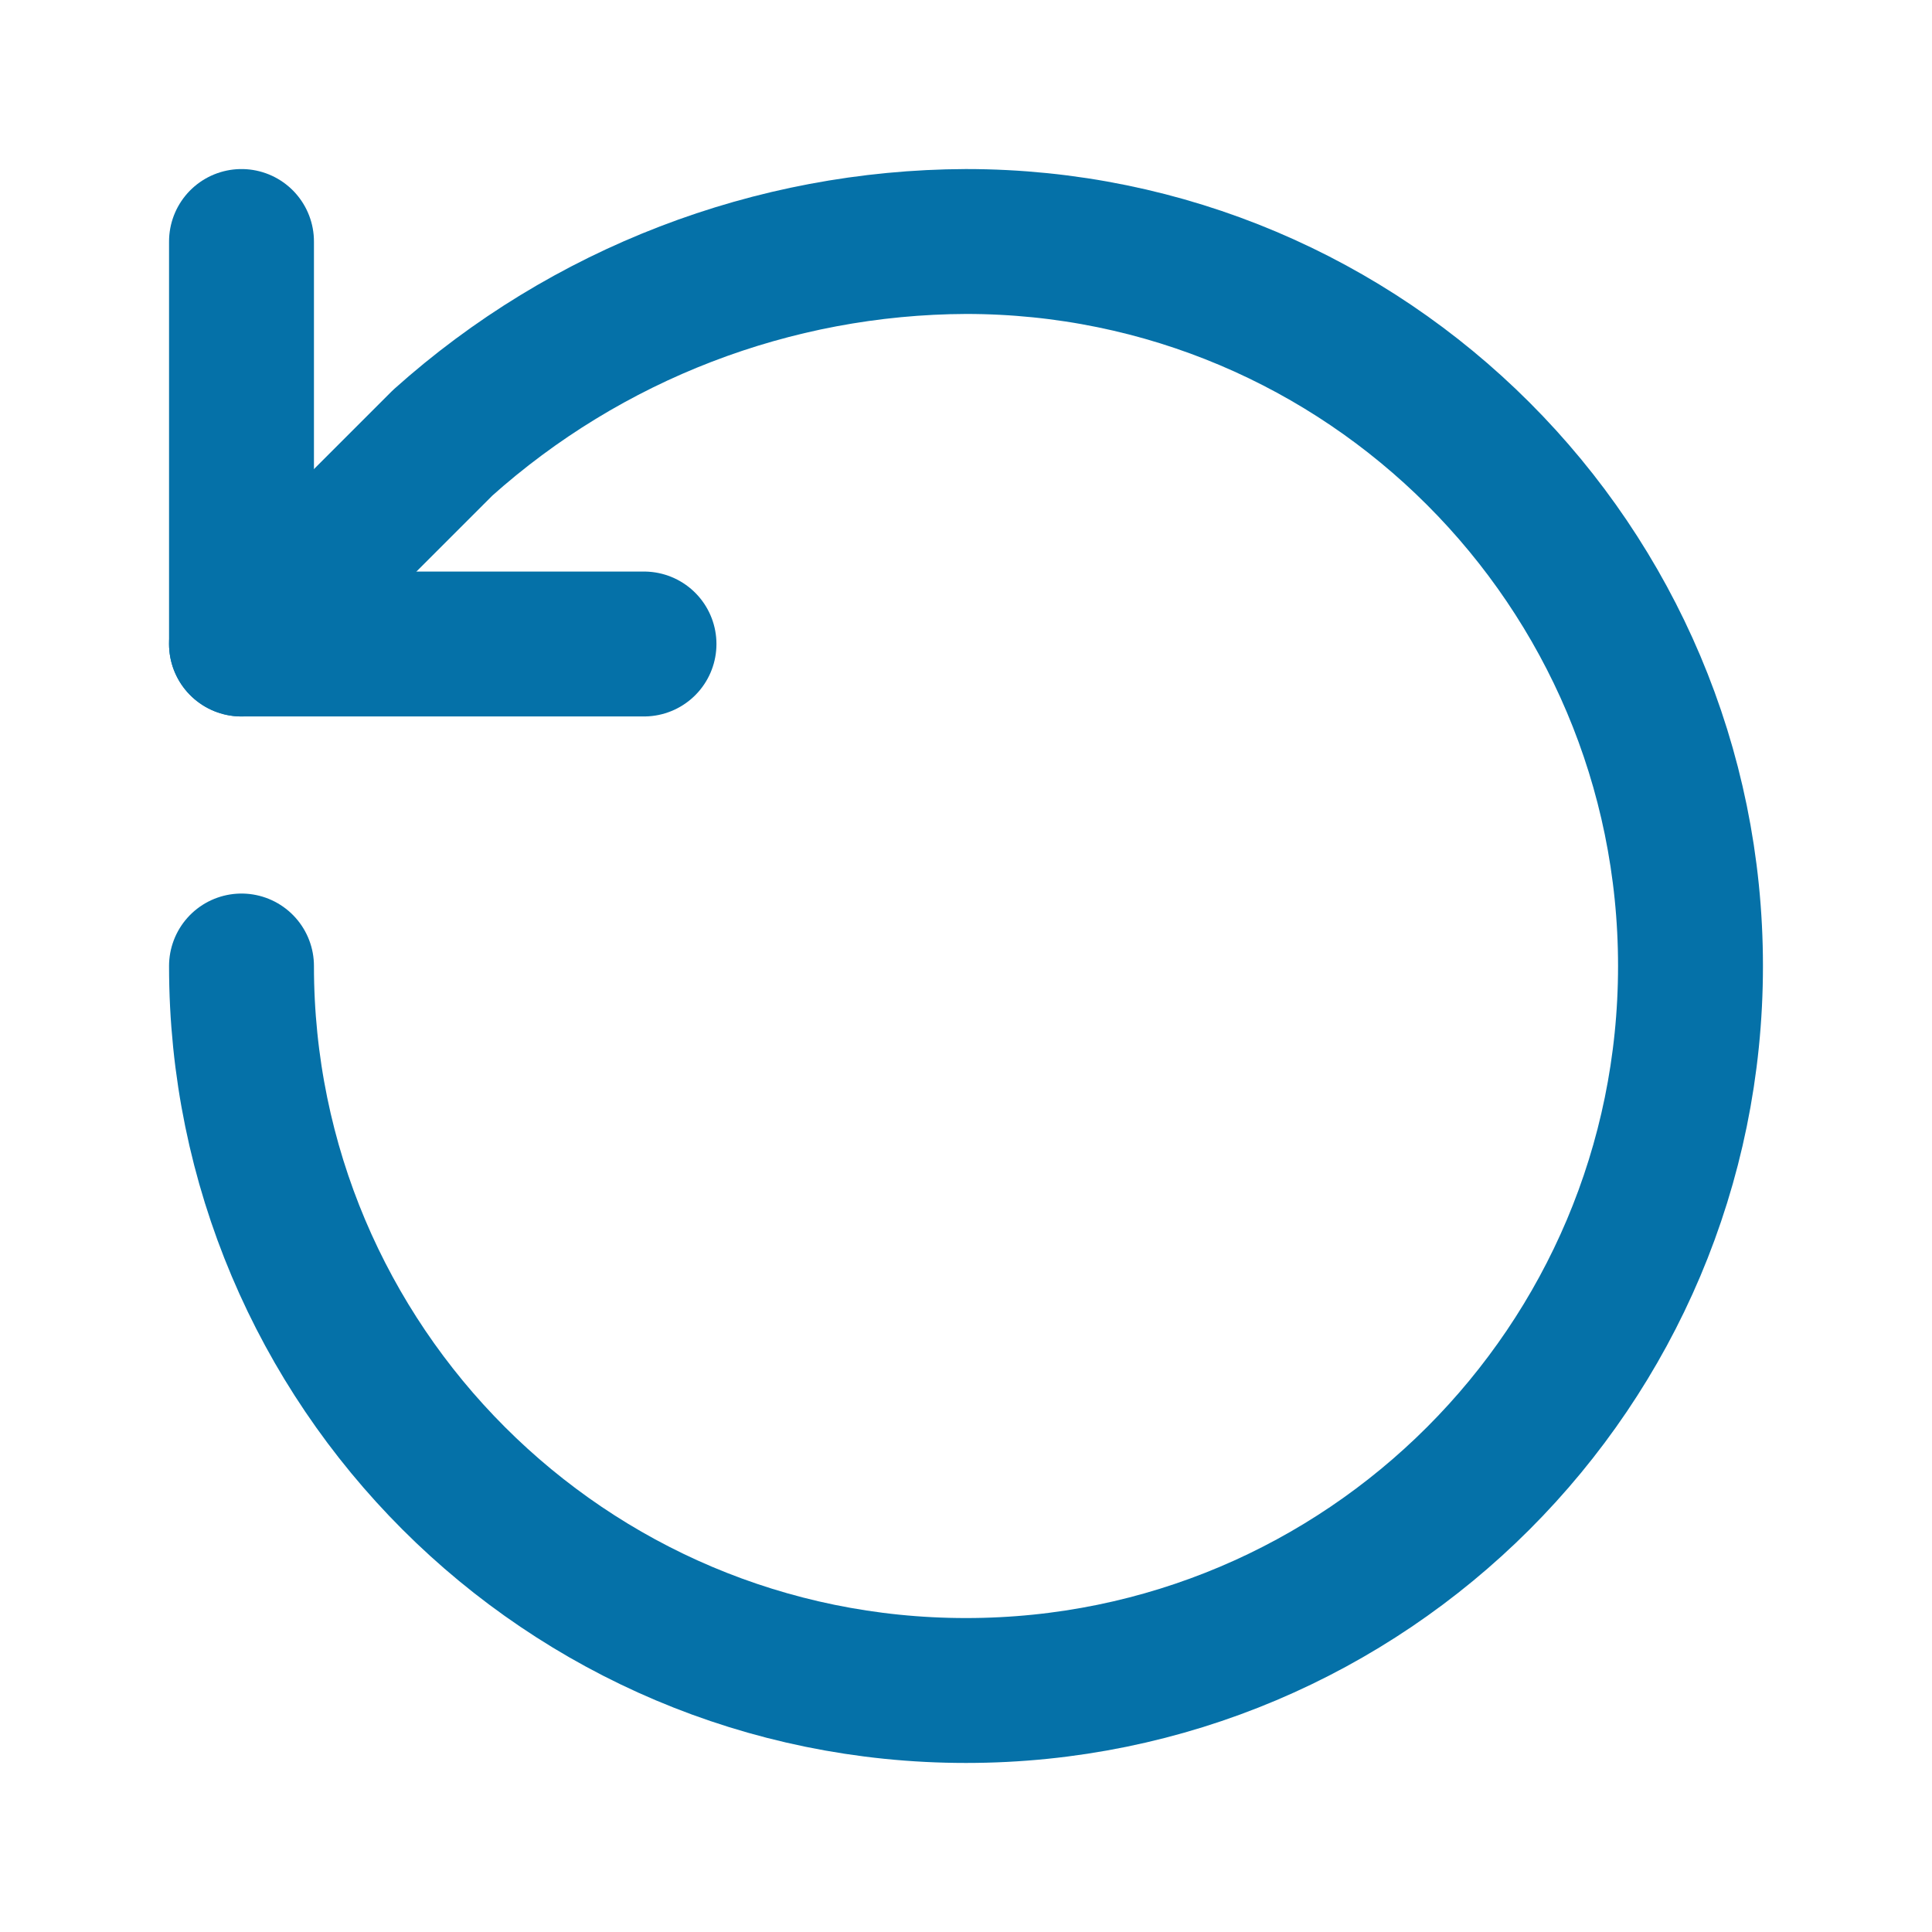
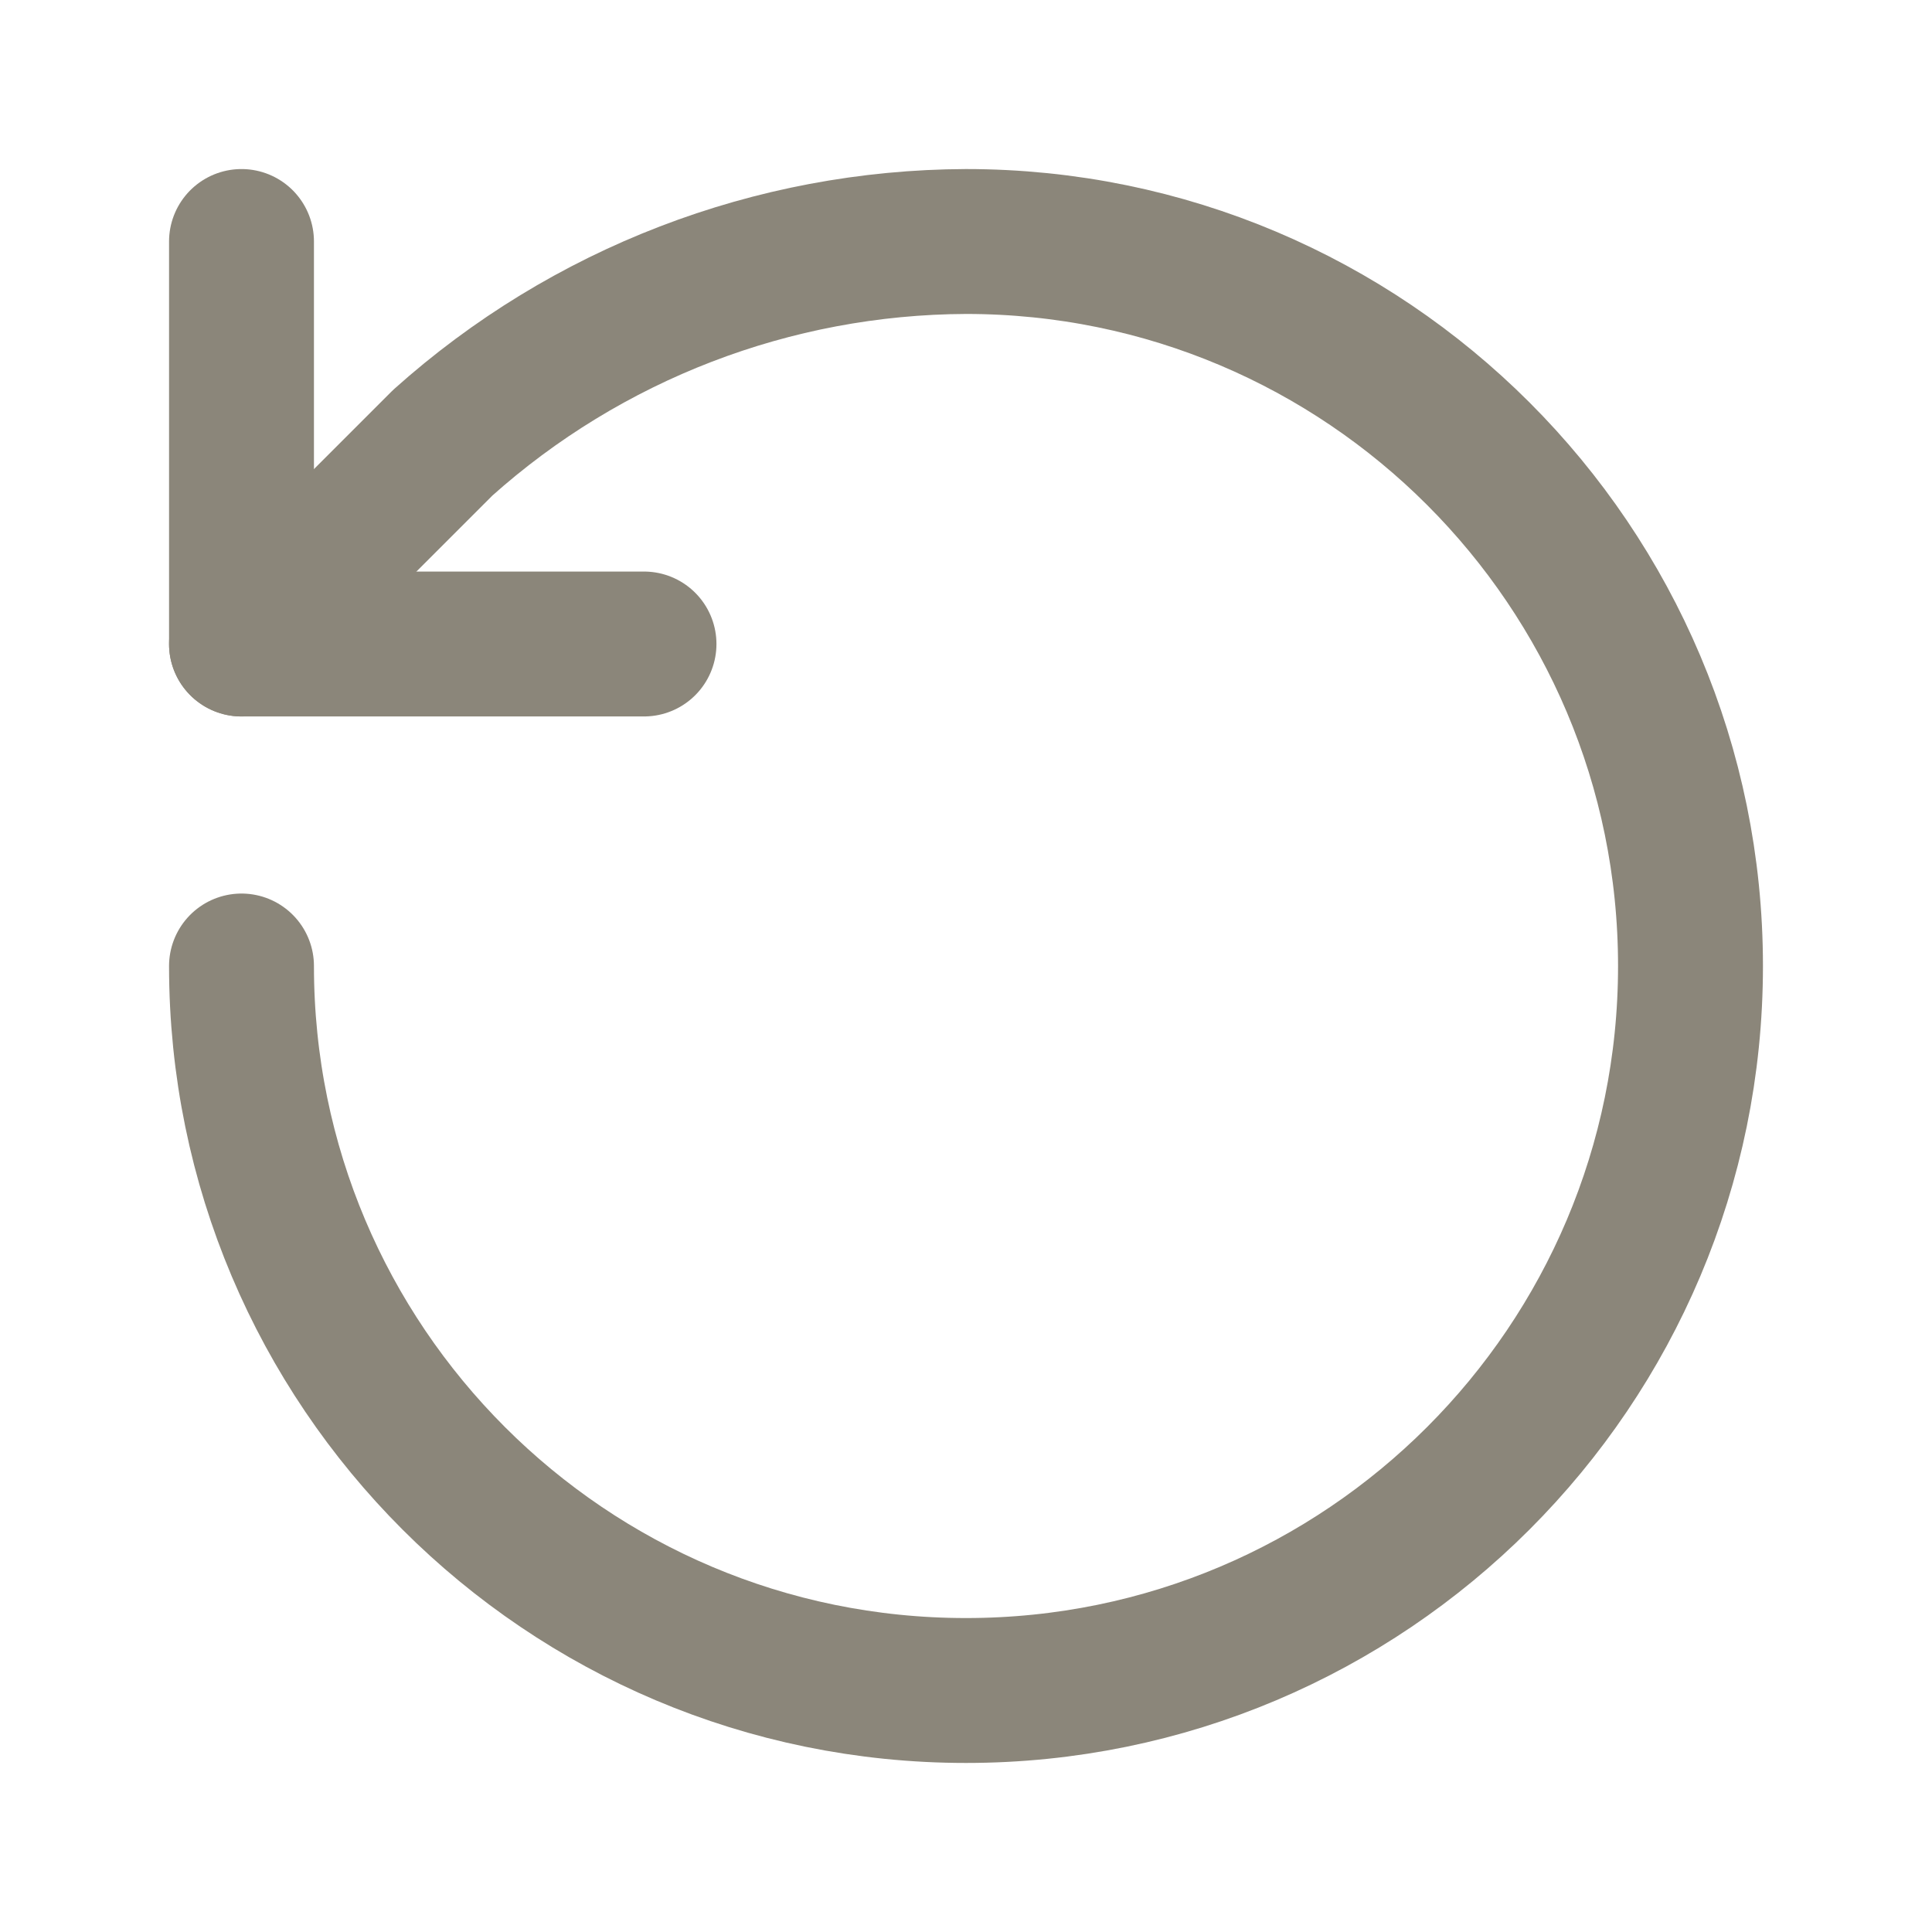
- <svg xmlns="http://www.w3.org/2000/svg" viewBox="0 0 24 24" fill="none" stroke="#0571A8" stroke-width="1.8" stroke-linecap="round" stroke-linejoin="round">
+ <svg xmlns="http://www.w3.org/2000/svg" viewBox="0 0 24 24" fill="none" stroke="#8B867A" stroke-width="1.8" stroke-linecap="round" stroke-linejoin="round">
  <path d="M3 12a9 9 0 1 0 9-9 9.8 9.8 0 0 0-6.5 2.5L3 8" />
  <polyline points="3 3 3 8 8 8" />
</svg>
